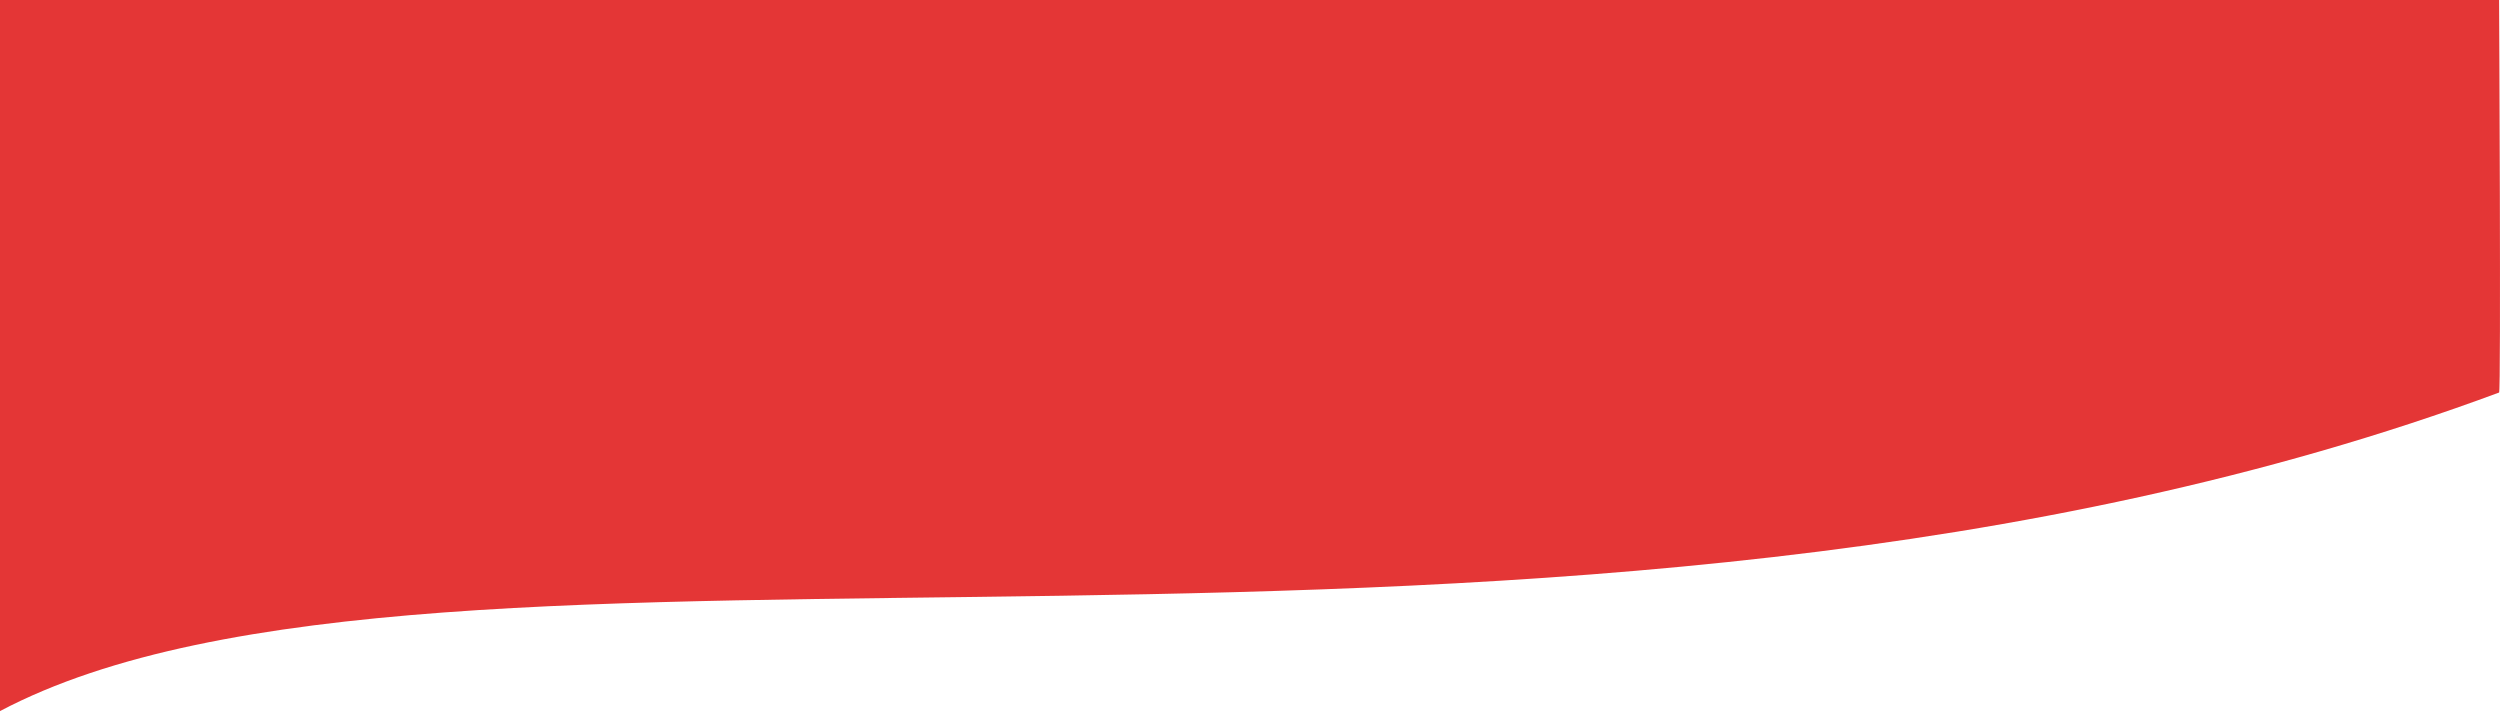
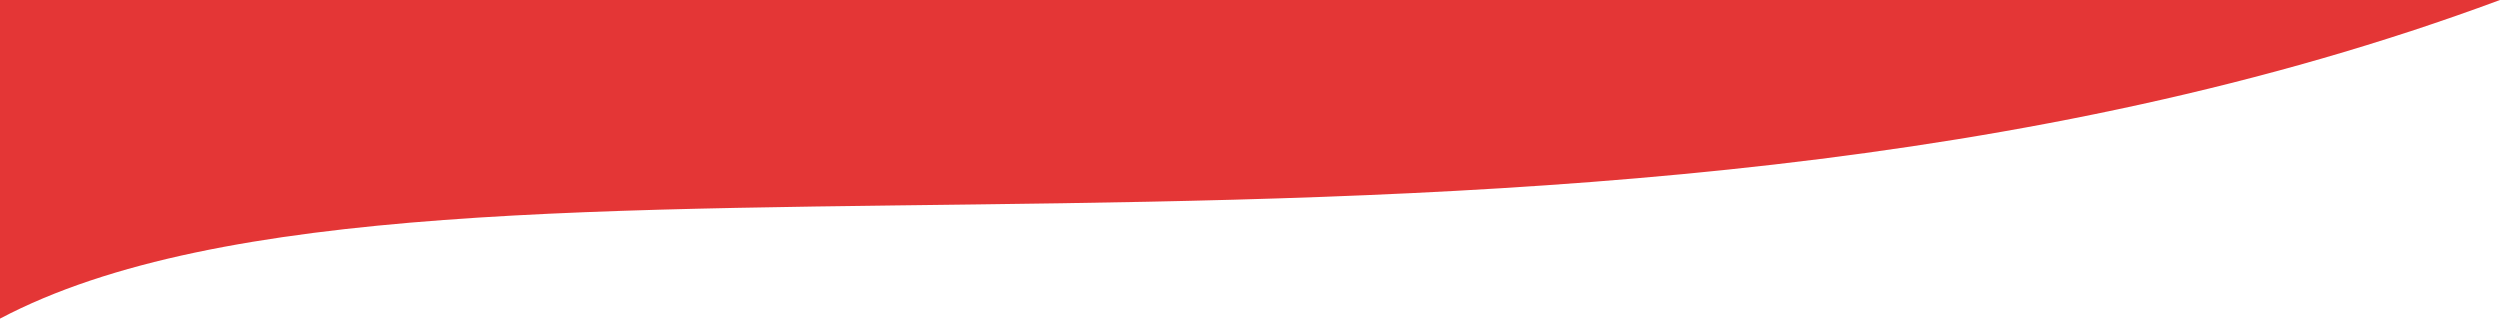
- <svg xmlns="http://www.w3.org/2000/svg" width="1920.704" height="546.316" viewBox="0 0 1920.704 546.316">
-   <defs>
-     <style>.a{fill:#e43636;}</style>
-   </defs>
-   <path class="a" d="M0,544.737C337.9,366.316,1196.843,568.421,1920,300c1.579,0,0-301.579,0-301.579H0Z" transform="translate(0 1.579)" />
+ <svg xmlns="http://www.w3.org/2000/svg" version="1.1" id="Camada_1" x="0px" y="0px" viewBox="0 0 1920 244.7" style="enable-background:new 0 0 1920 244.7;" xml:space="preserve">
+   <style type="text/css">
+ 	.st0{fill:#E43636;}
+ </style>
+   <path class="st0" d="M0,244.7C337.9,66.3,1196.8,268.4,1920,0H0V244.7z" />
</svg>
